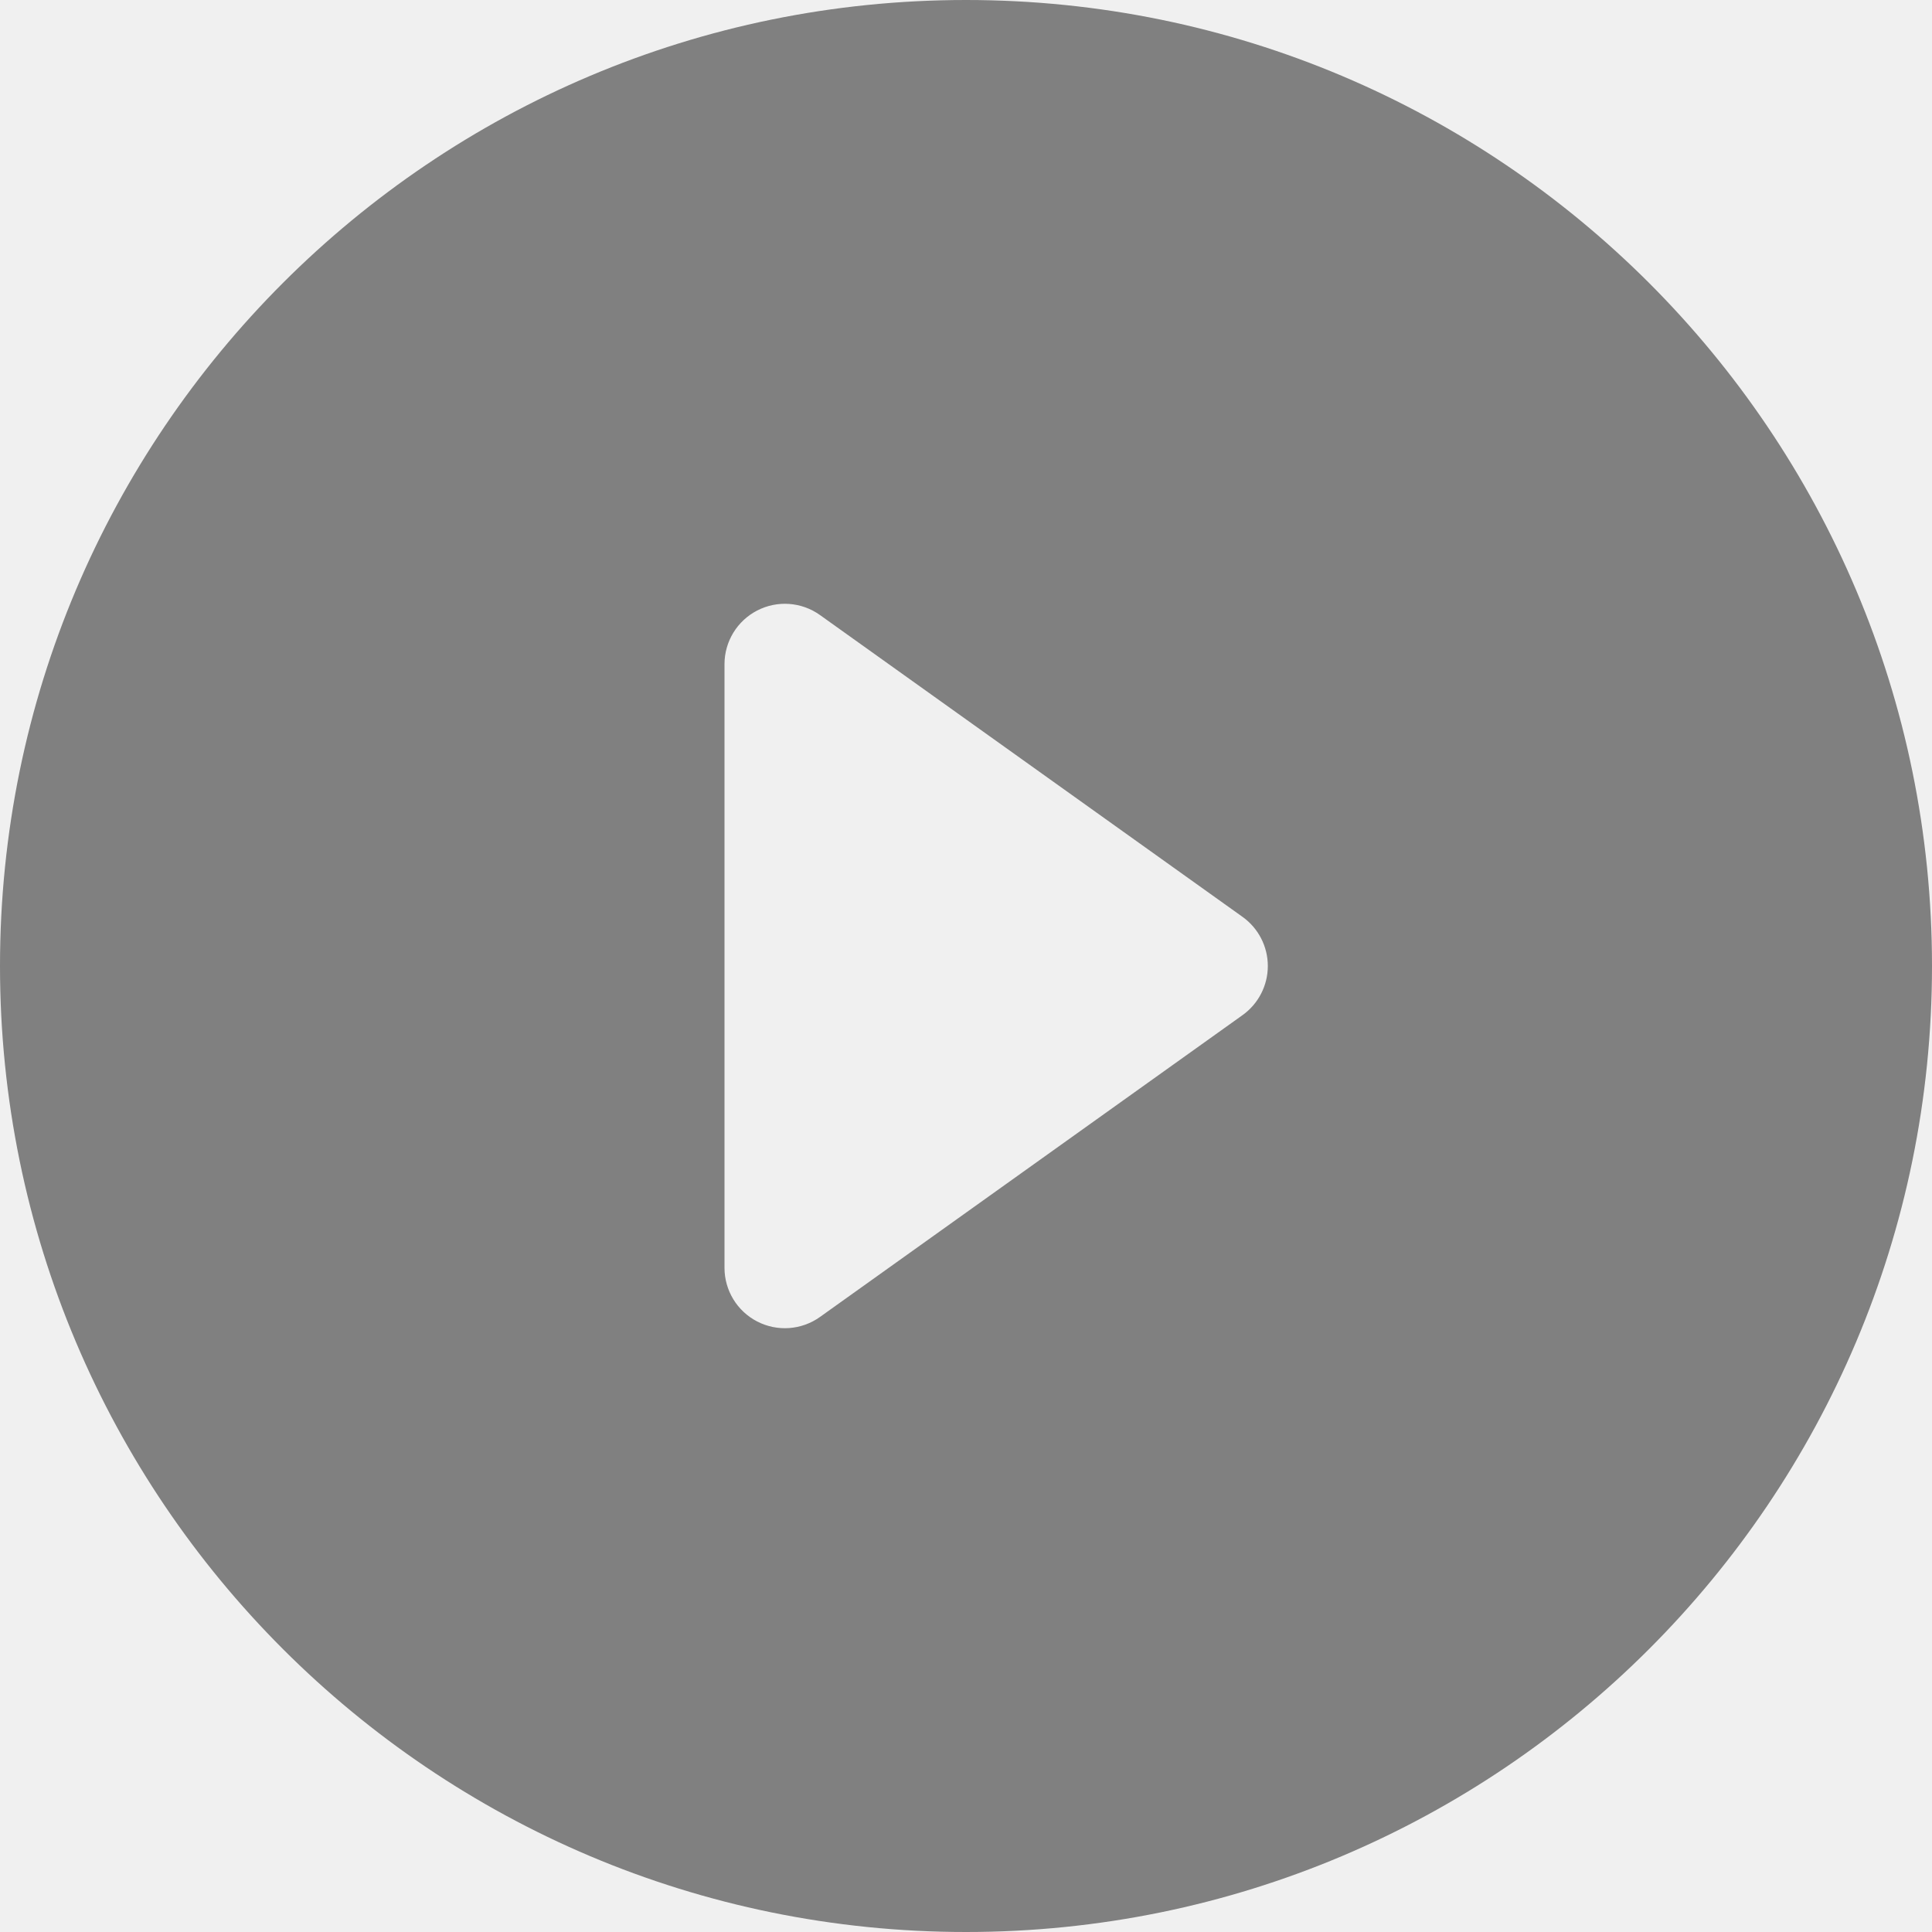
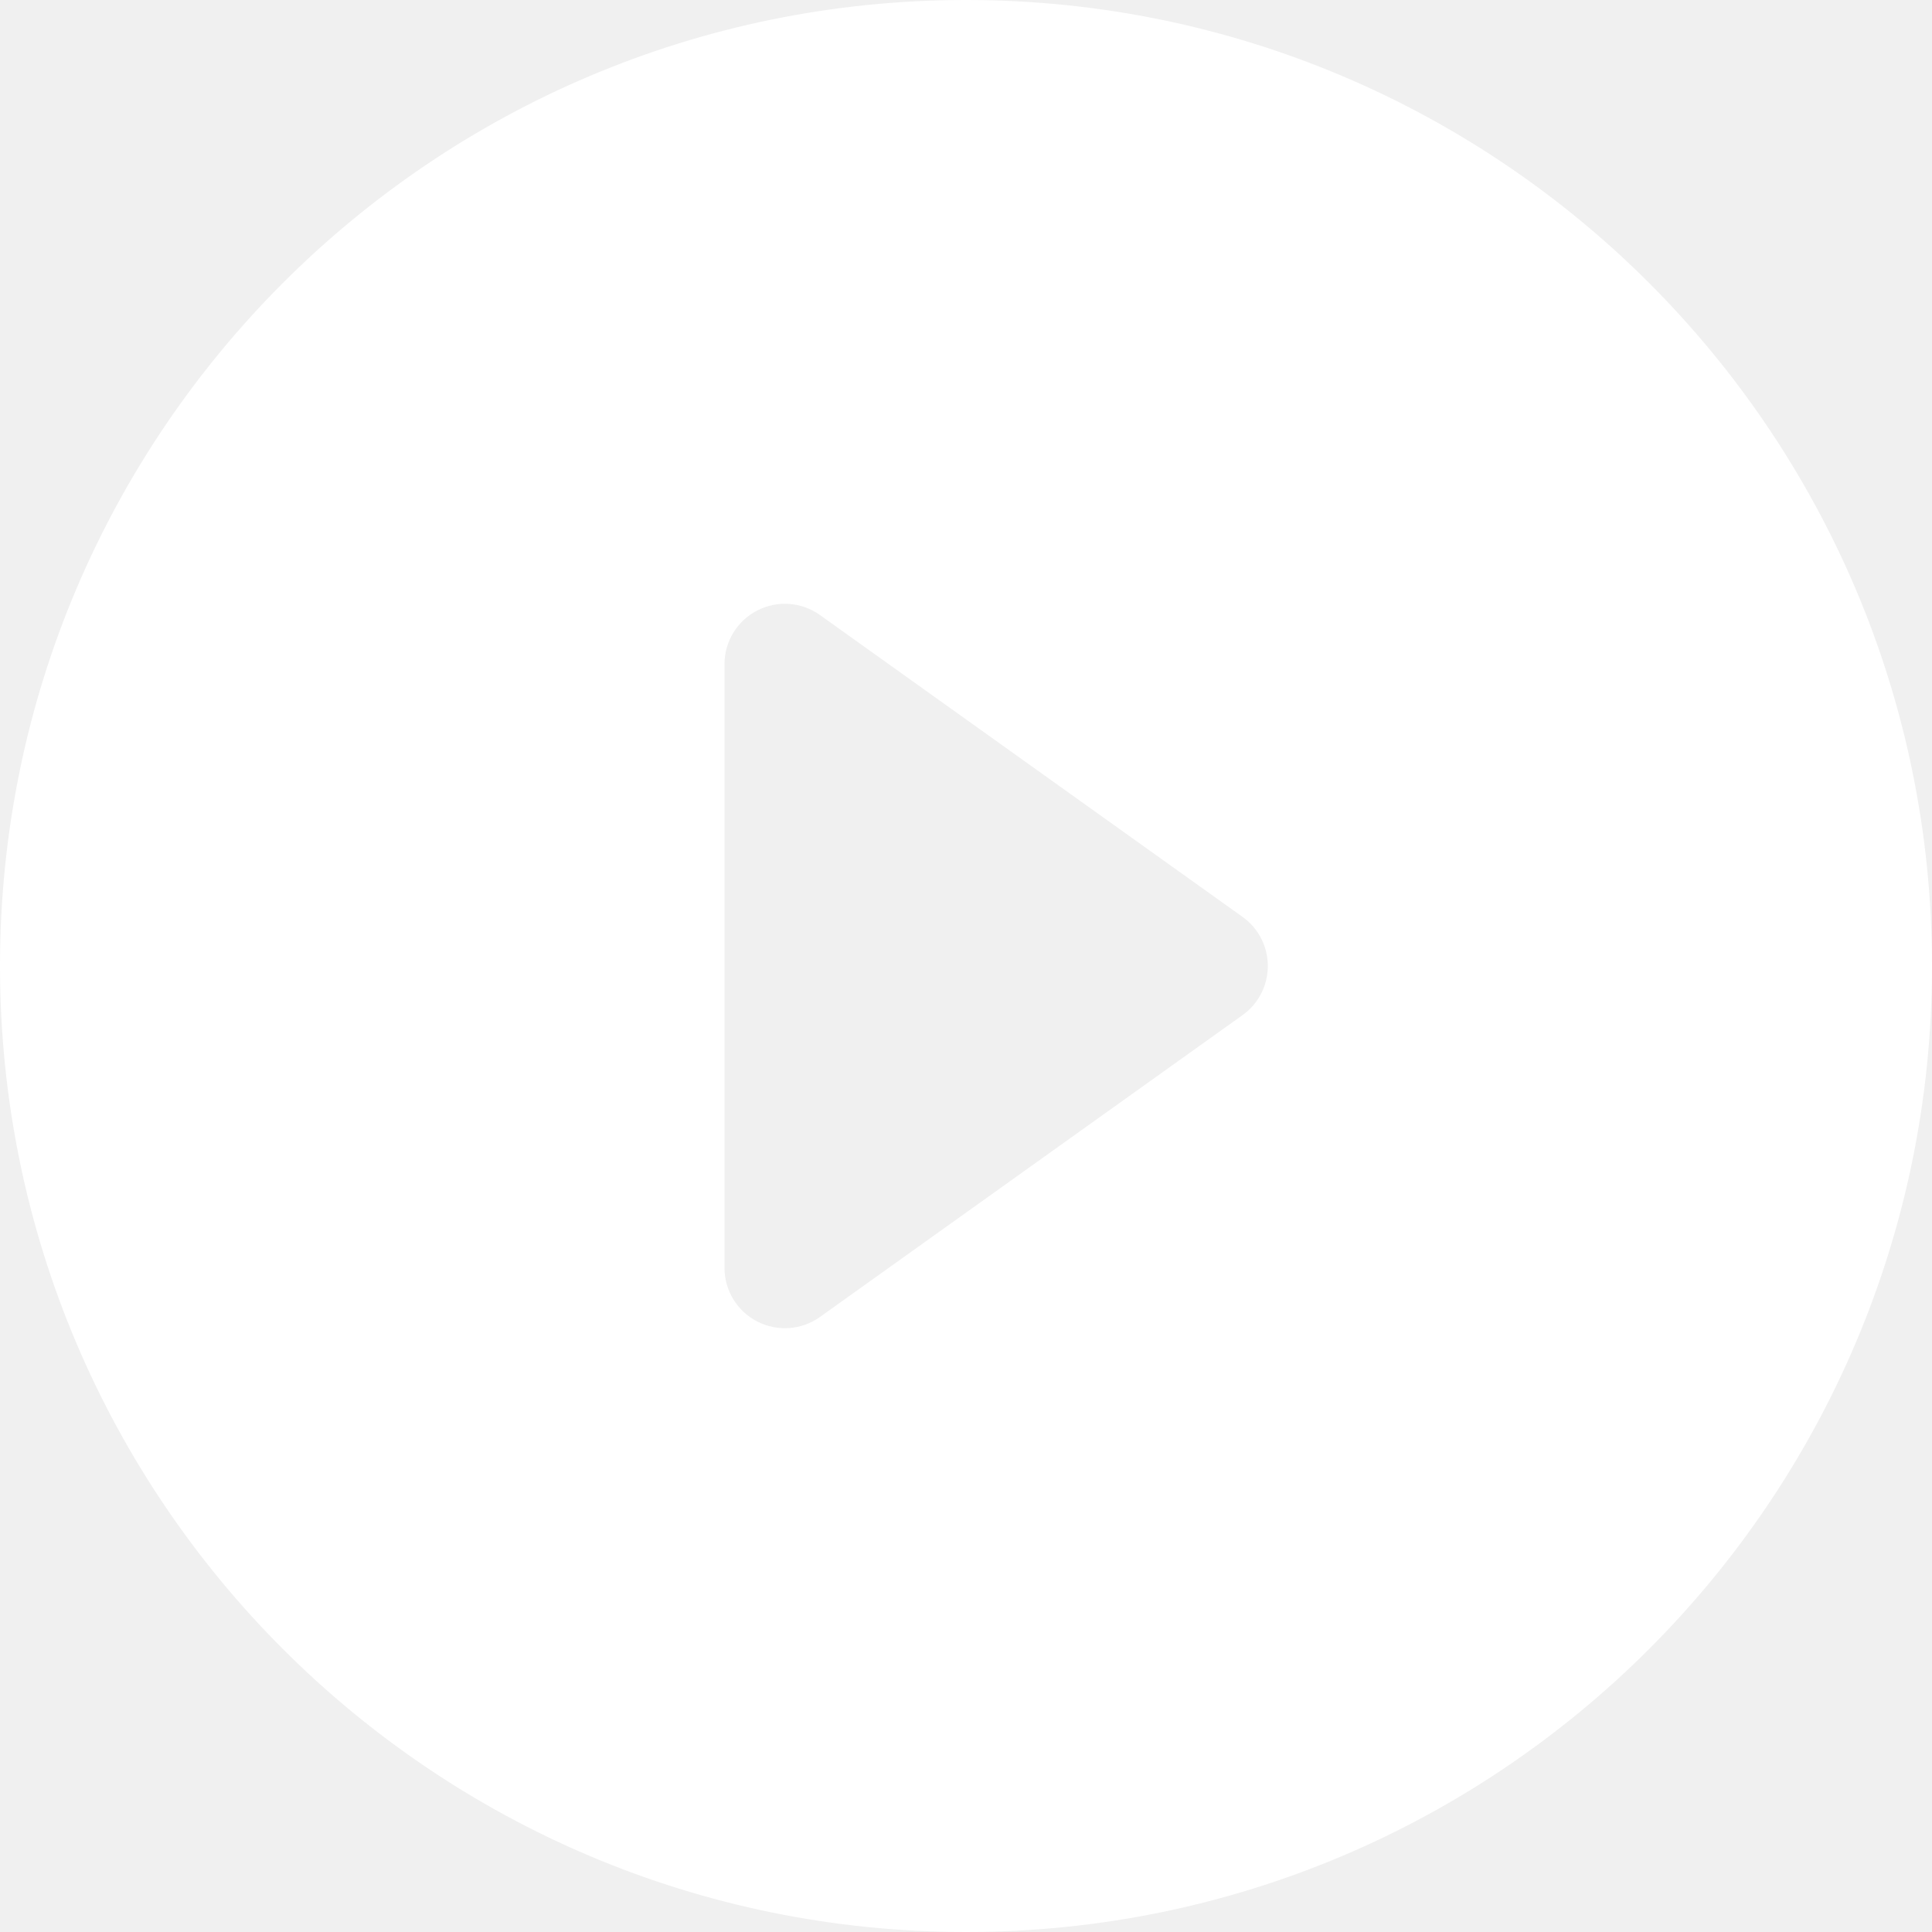
- <svg xmlns="http://www.w3.org/2000/svg" width="16" height="16" fill="gray" class="bi bi-play-circle-fill" viewBox="0 0 16 16">
+ <svg xmlns="http://www.w3.org/2000/svg" width="16" height="16" fill="white" class="bi bi-play-circle-fill" viewBox="0 0 16 16">
  <path d="M16 8A8 8 0 1 1 0 8a8 8 0 0 1 16 0zM6.79 5.093A.5.5 0 0 0 6 5.5v5a.5.5 0 0 0 .79.407l3.5-2.5a.5.5 0 0 0 0-.814l-3.5-2.5z" />
</svg>
